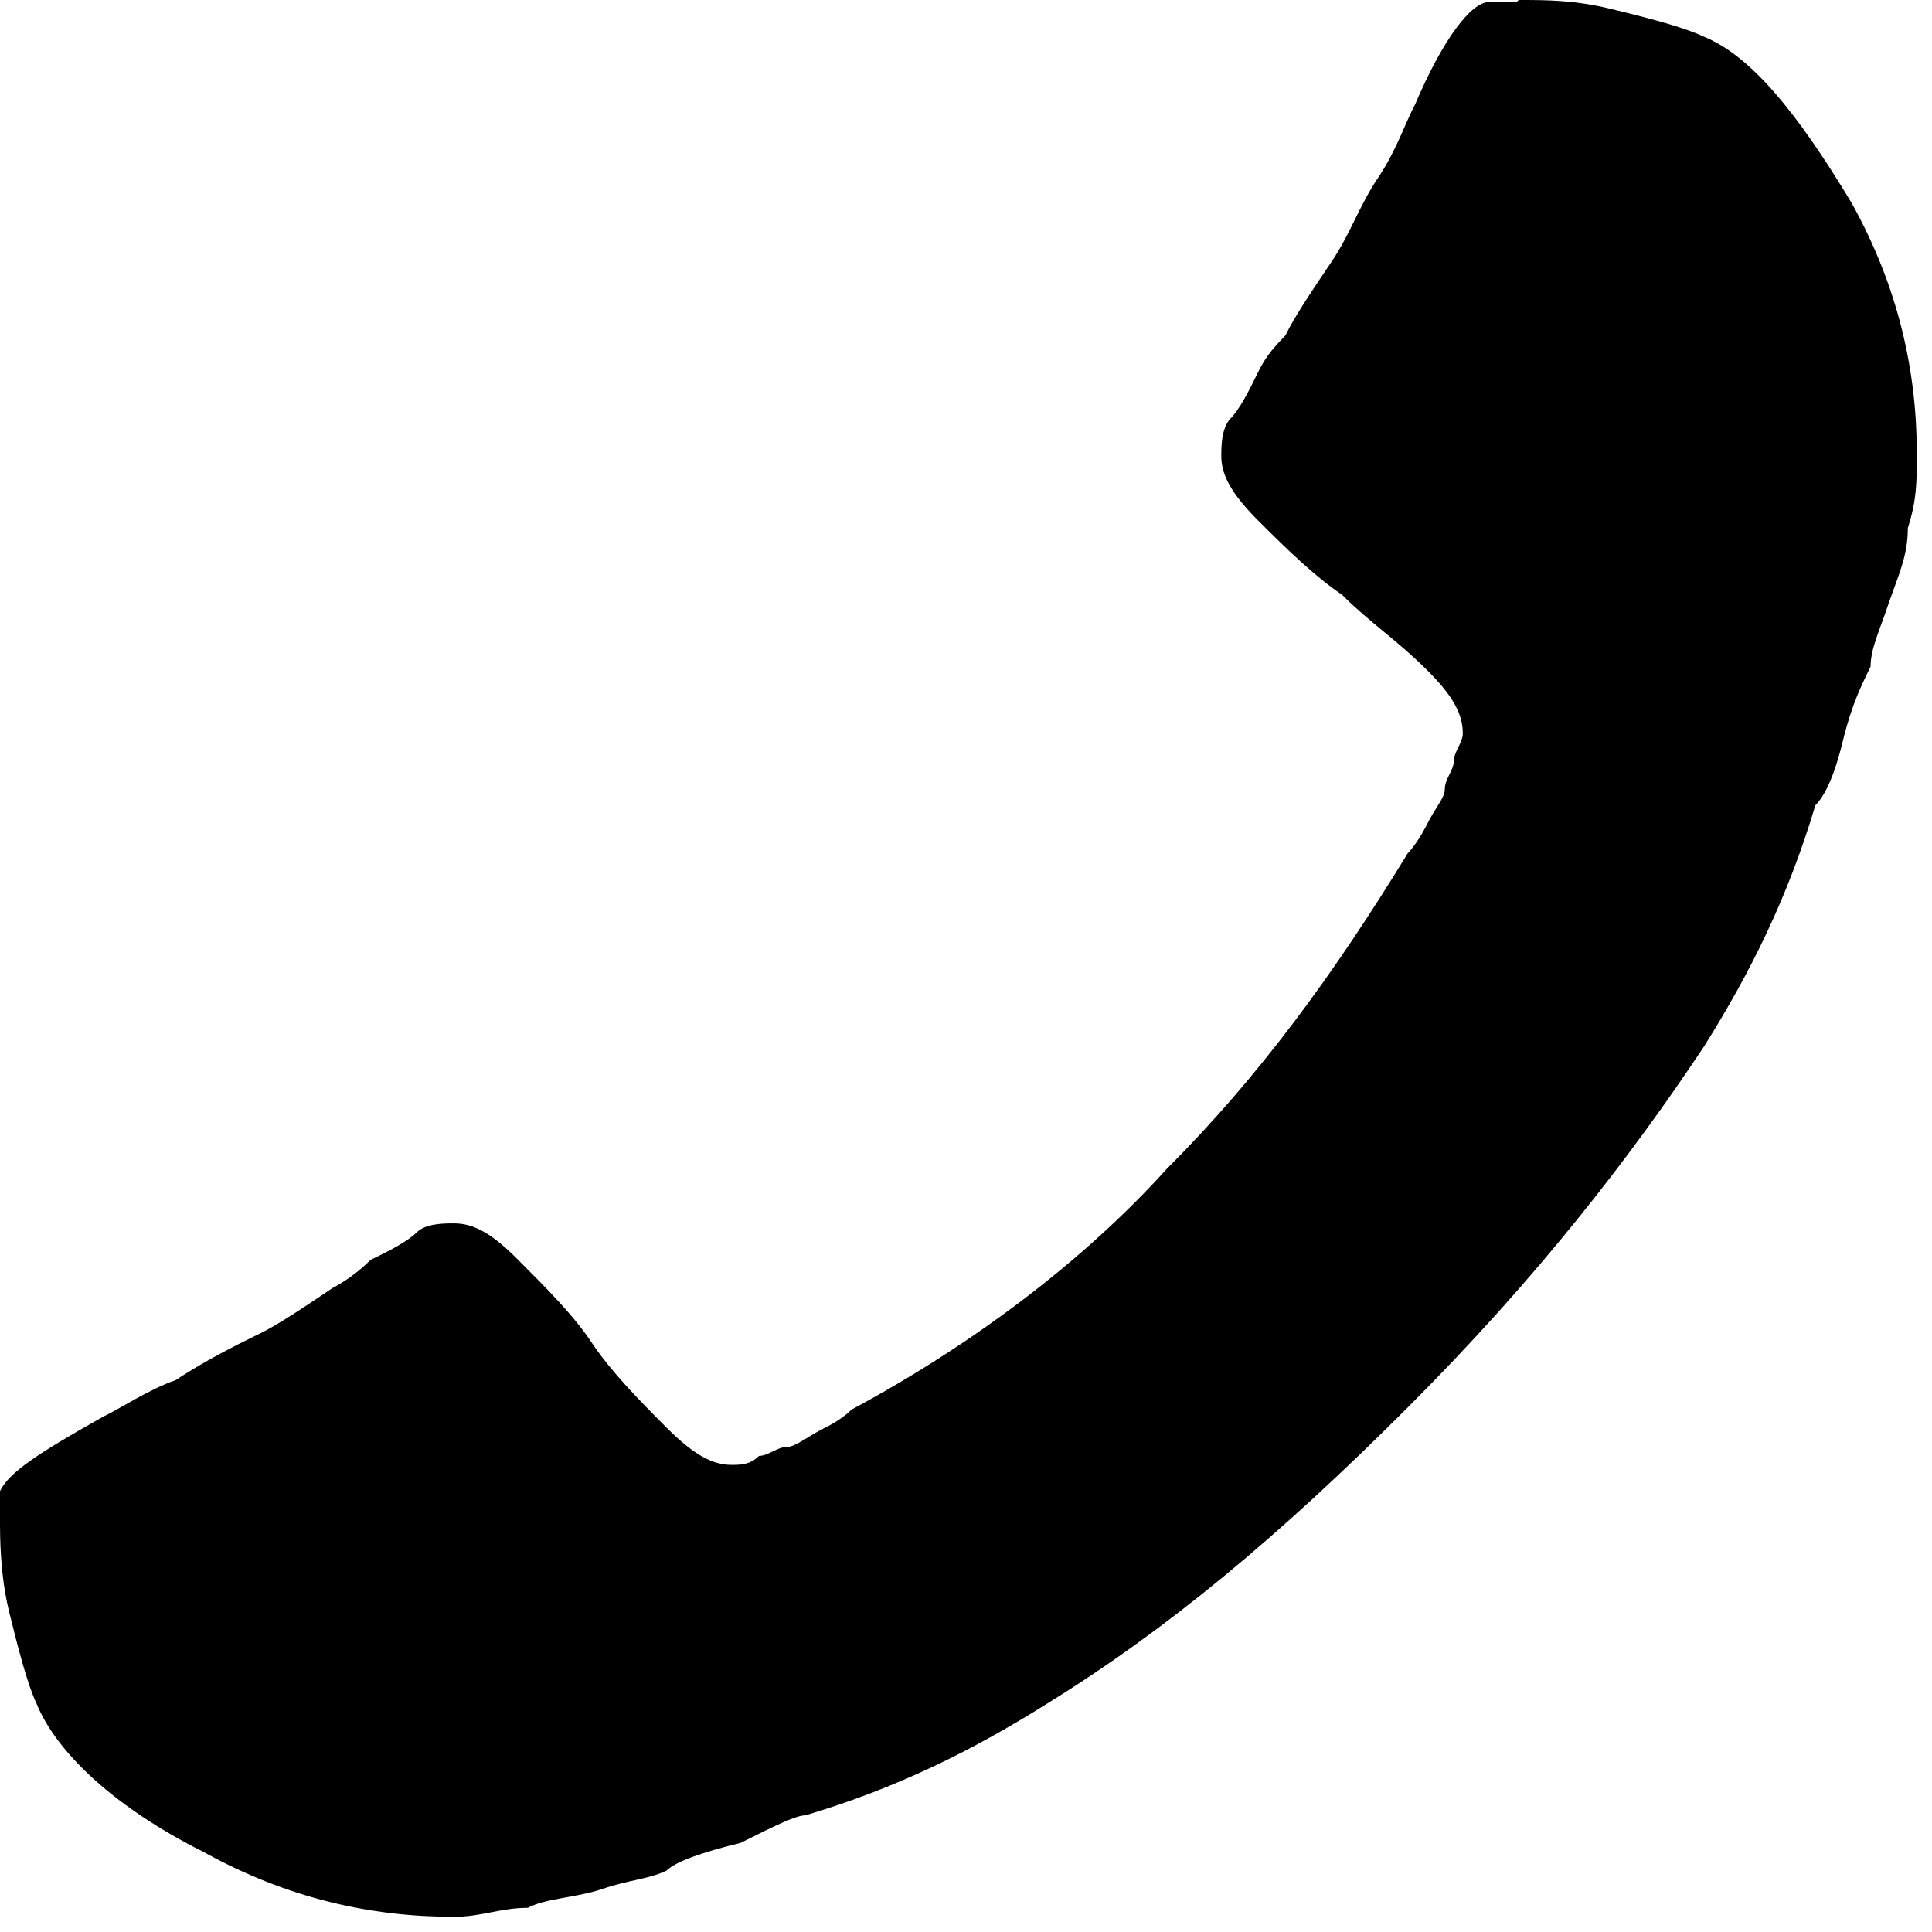
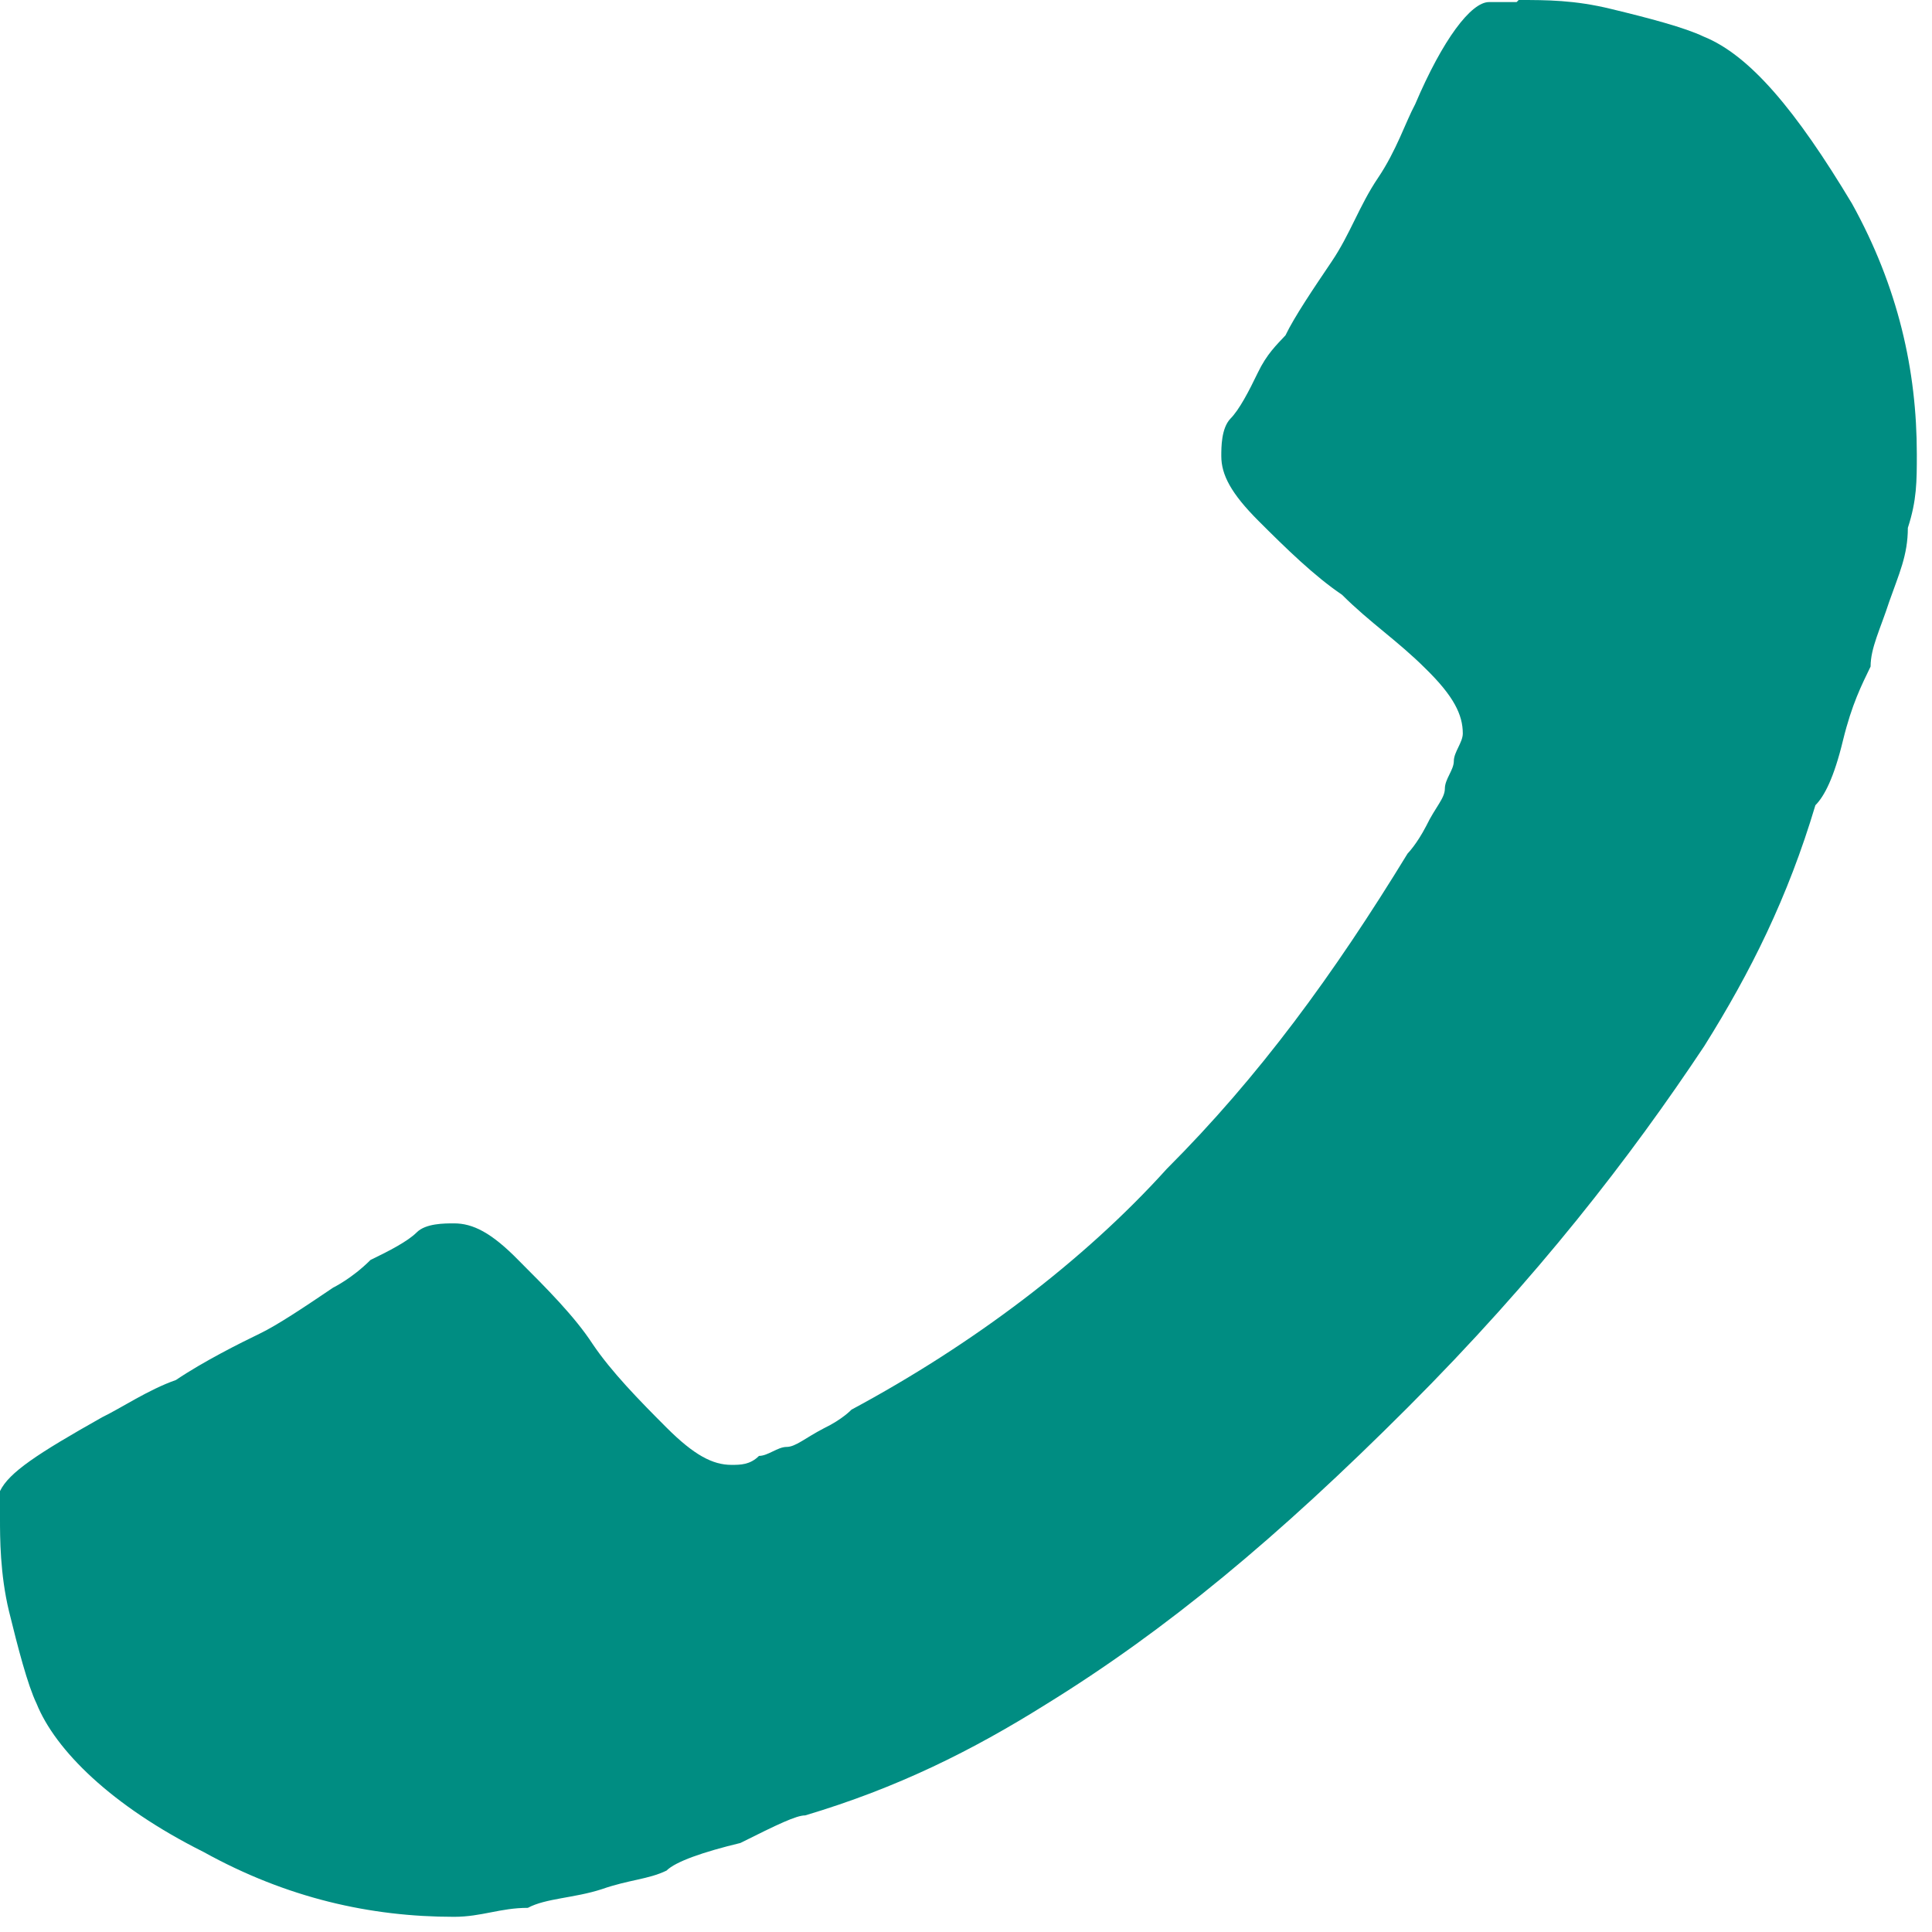
<svg xmlns="http://www.w3.org/2000/svg" width="28" height="28" viewBox="0 0 28 28" fill="none">
-   <path d="M22.01 0C22.41 0 22.82 4.88758e-06 23.35 0.13C23.89 0.26 24.42 0.4 24.69 0.53C25.36 0.8 26.03 1.6 26.84 2.95C27.51 4.16 27.78 5.37 27.78 6.58C27.78 6.98 27.78 7.25 27.65 7.65C27.65 8.05 27.52 8.32 27.38 8.72C27.25 9.12 27.11 9.39 27.11 9.66C26.98 9.93 26.84 10.2 26.71 10.73C26.58 11.27 26.44 11.54 26.31 11.67C25.91 13.01 25.37 14.09 24.7 15.16C23.63 16.77 22.28 18.52 20.4 20.4C18.52 22.28 16.91 23.62 15.16 24.7C14.09 25.37 13.01 25.91 11.67 26.31C11.54 26.31 11.27 26.44 10.73 26.71C10.19 26.84 9.79 26.98 9.66 27.11C9.39 27.24 9.12 27.24 8.72 27.38C8.32 27.51 7.91 27.51 7.65 27.65C7.25 27.65 6.98 27.78 6.58 27.78C5.37 27.78 4.16 27.51 2.95 26.84C1.61 26.17 0.8 25.36 0.53 24.69C0.4 24.42 0.26 23.88 0.13 23.35C-2.74181e-06 22.81 0 22.28 0 22.01V21.61C0.13 21.34 0.54 21.07 1.48 20.54C1.75 20.41 2.15 20.14 2.55 20C2.95 19.73 3.49 19.46 3.76 19.33C4.03 19.2 4.43 18.93 4.83 18.66C4.83 18.66 5.1 18.53 5.37 18.26C5.64 18.13 5.91 17.99 6.04 17.86C6.17 17.73 6.44 17.73 6.58 17.73C6.85 17.73 7.12 17.86 7.52 18.27C7.92 18.67 8.33 19.08 8.59 19.48C8.86 19.88 9.26 20.29 9.66 20.69C10.06 21.09 10.33 21.23 10.6 21.23C10.73 21.23 10.87 21.23 11 21.1C11.13 21.1 11.27 20.97 11.4 20.97C11.53 20.97 11.67 20.84 11.94 20.7C12.21 20.57 12.34 20.43 12.34 20.43C14.09 19.49 15.7 18.28 16.91 16.94C18.25 15.6 19.33 14.12 20.4 12.37C20.4 12.37 20.53 12.24 20.67 11.97C20.8 11.7 20.94 11.57 20.94 11.43C20.94 11.29 21.07 11.16 21.07 11.03C21.07 10.9 21.2 10.76 21.2 10.63C21.2 10.36 21.07 10.09 20.66 9.69C20.26 9.29 19.85 9.02 19.45 8.62C19.05 8.35 18.64 7.95 18.24 7.55C17.84 7.15 17.7 6.88 17.7 6.61C17.7 6.48 17.7 6.21 17.83 6.07C17.96 5.94 18.1 5.67 18.23 5.4C18.36 5.13 18.5 5 18.63 4.86C18.76 4.59 19.03 4.19 19.3 3.79C19.57 3.39 19.7 2.98 19.97 2.58C20.24 2.18 20.37 1.77 20.51 1.51C20.91 0.57 21.32 0.03 21.58 0.03H21.98L22.01 0Z" fill="black" />
+   <path d="M22.01 0C22.41 0 22.82 4.88758e-06 23.35 0.13C23.89 0.26 24.42 0.4 24.69 0.53C25.36 0.8 26.03 1.6 26.84 2.95C27.51 4.16 27.78 5.37 27.78 6.58C27.78 6.98 27.78 7.25 27.65 7.65C27.65 8.05 27.52 8.32 27.38 8.72C27.25 9.12 27.11 9.39 27.11 9.66C26.98 9.93 26.84 10.2 26.71 10.73C26.58 11.27 26.44 11.54 26.31 11.67C25.91 13.01 25.37 14.09 24.7 15.16C23.63 16.77 22.28 18.52 20.4 20.4C18.52 22.28 16.91 23.62 15.16 24.7C14.09 25.37 13.01 25.91 11.67 26.31C11.54 26.31 11.27 26.44 10.73 26.71C10.19 26.84 9.79 26.98 9.66 27.11C9.39 27.24 9.12 27.24 8.72 27.38C8.32 27.51 7.91 27.51 7.65 27.65C7.25 27.65 6.98 27.78 6.58 27.78C5.37 27.78 4.16 27.51 2.95 26.84C1.61 26.17 0.8 25.36 0.53 24.69C0.4 24.42 0.26 23.88 0.13 23.35C-2.74181e-06 22.81 0 22.28 0 22.01V21.61C0.13 21.34 0.54 21.07 1.48 20.54C1.75 20.41 2.15 20.14 2.55 20C2.95 19.73 3.49 19.46 3.76 19.33C4.03 19.2 4.43 18.93 4.83 18.66C4.83 18.66 5.1 18.53 5.37 18.26C5.64 18.13 5.91 17.99 6.04 17.86C6.17 17.73 6.44 17.73 6.58 17.73C6.85 17.73 7.12 17.86 7.52 18.27C7.92 18.67 8.33 19.08 8.59 19.48C8.86 19.88 9.26 20.29 9.66 20.69C10.06 21.09 10.33 21.23 10.6 21.23C10.73 21.23 10.87 21.23 11 21.1C11.13 21.1 11.27 20.97 11.4 20.97C11.53 20.97 11.67 20.84 11.94 20.7C12.21 20.57 12.34 20.43 12.34 20.43C14.09 19.49 15.7 18.28 16.91 16.94C18.25 15.6 19.33 14.12 20.4 12.37C20.4 12.37 20.53 12.24 20.67 11.97C20.8 11.7 20.94 11.57 20.94 11.43C20.94 11.29 21.07 11.16 21.07 11.03C21.07 10.9 21.2 10.76 21.2 10.63C21.2 10.36 21.07 10.09 20.66 9.69C20.26 9.29 19.85 9.02 19.45 8.62C19.05 8.35 18.64 7.95 18.24 7.55C17.84 7.15 17.7 6.88 17.7 6.61C17.7 6.48 17.7 6.21 17.83 6.07C17.96 5.94 18.1 5.67 18.23 5.4C18.36 5.13 18.5 5 18.63 4.86C18.76 4.59 19.03 4.19 19.3 3.79C19.57 3.39 19.7 2.98 19.97 2.58C20.24 2.18 20.37 1.77 20.51 1.51C20.91 0.57 21.32 0.03 21.58 0.03H21.98L22.01 0Z" fill="#008D82" />
</svg>
